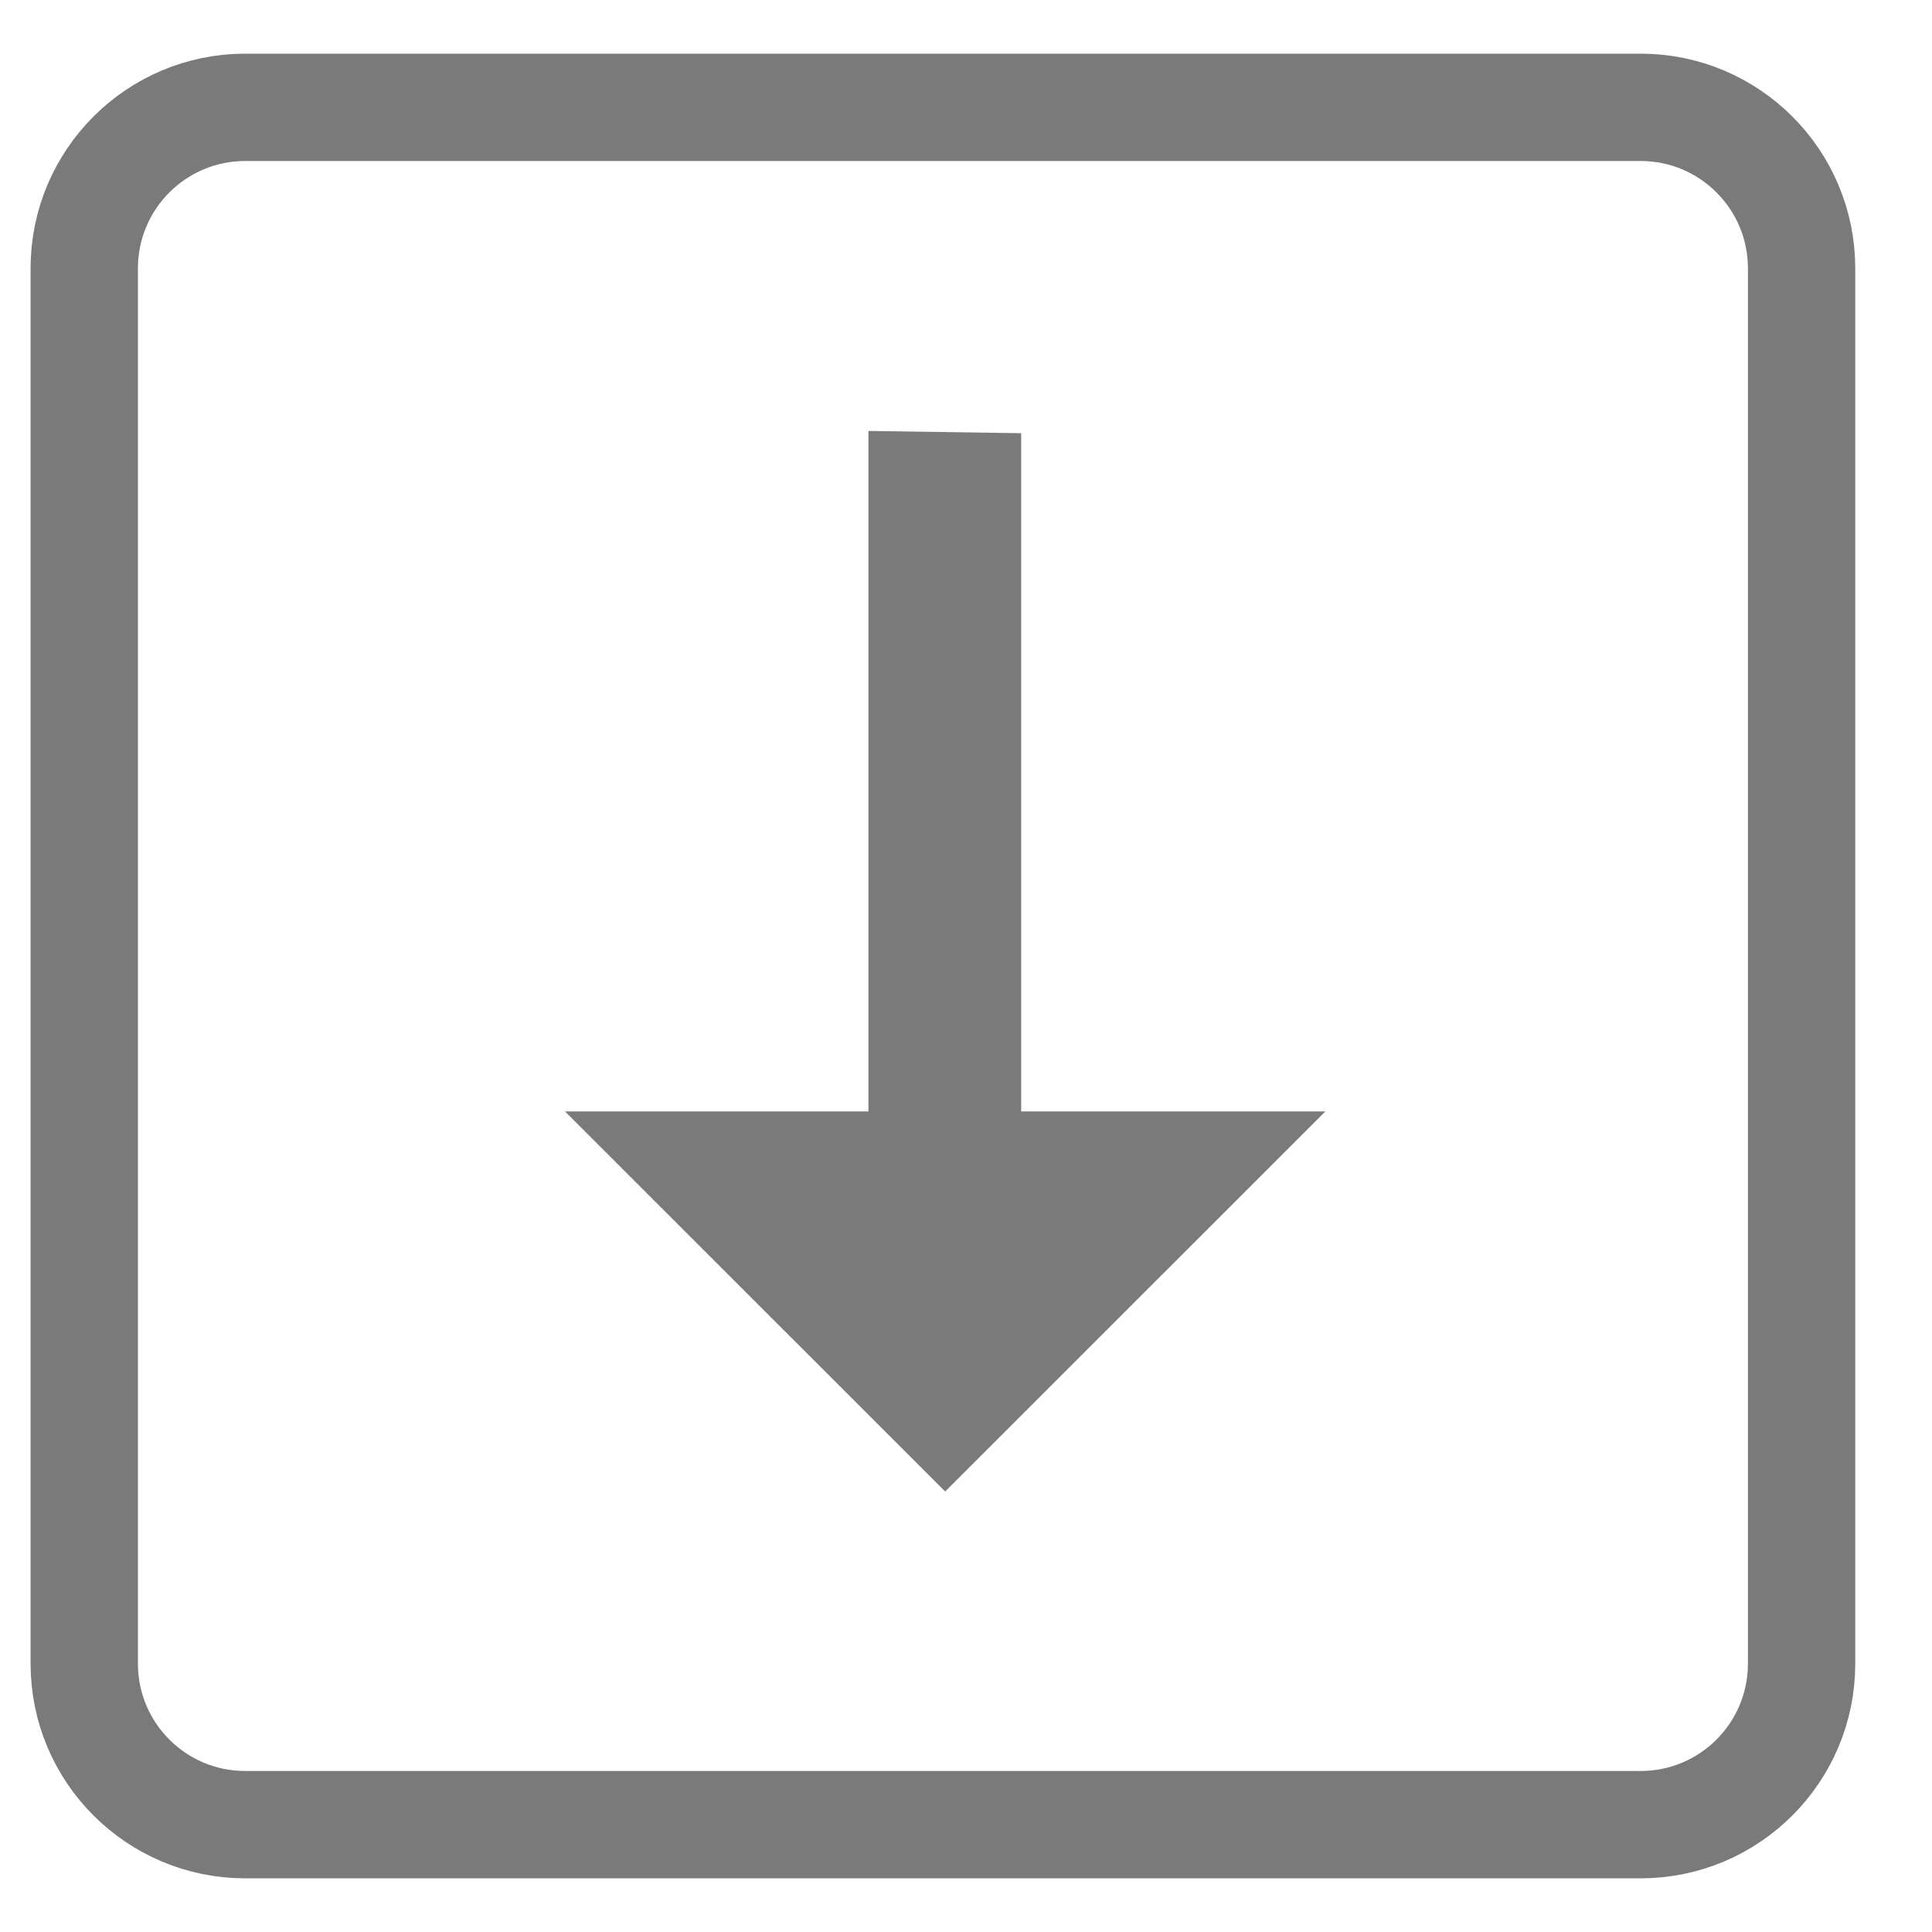
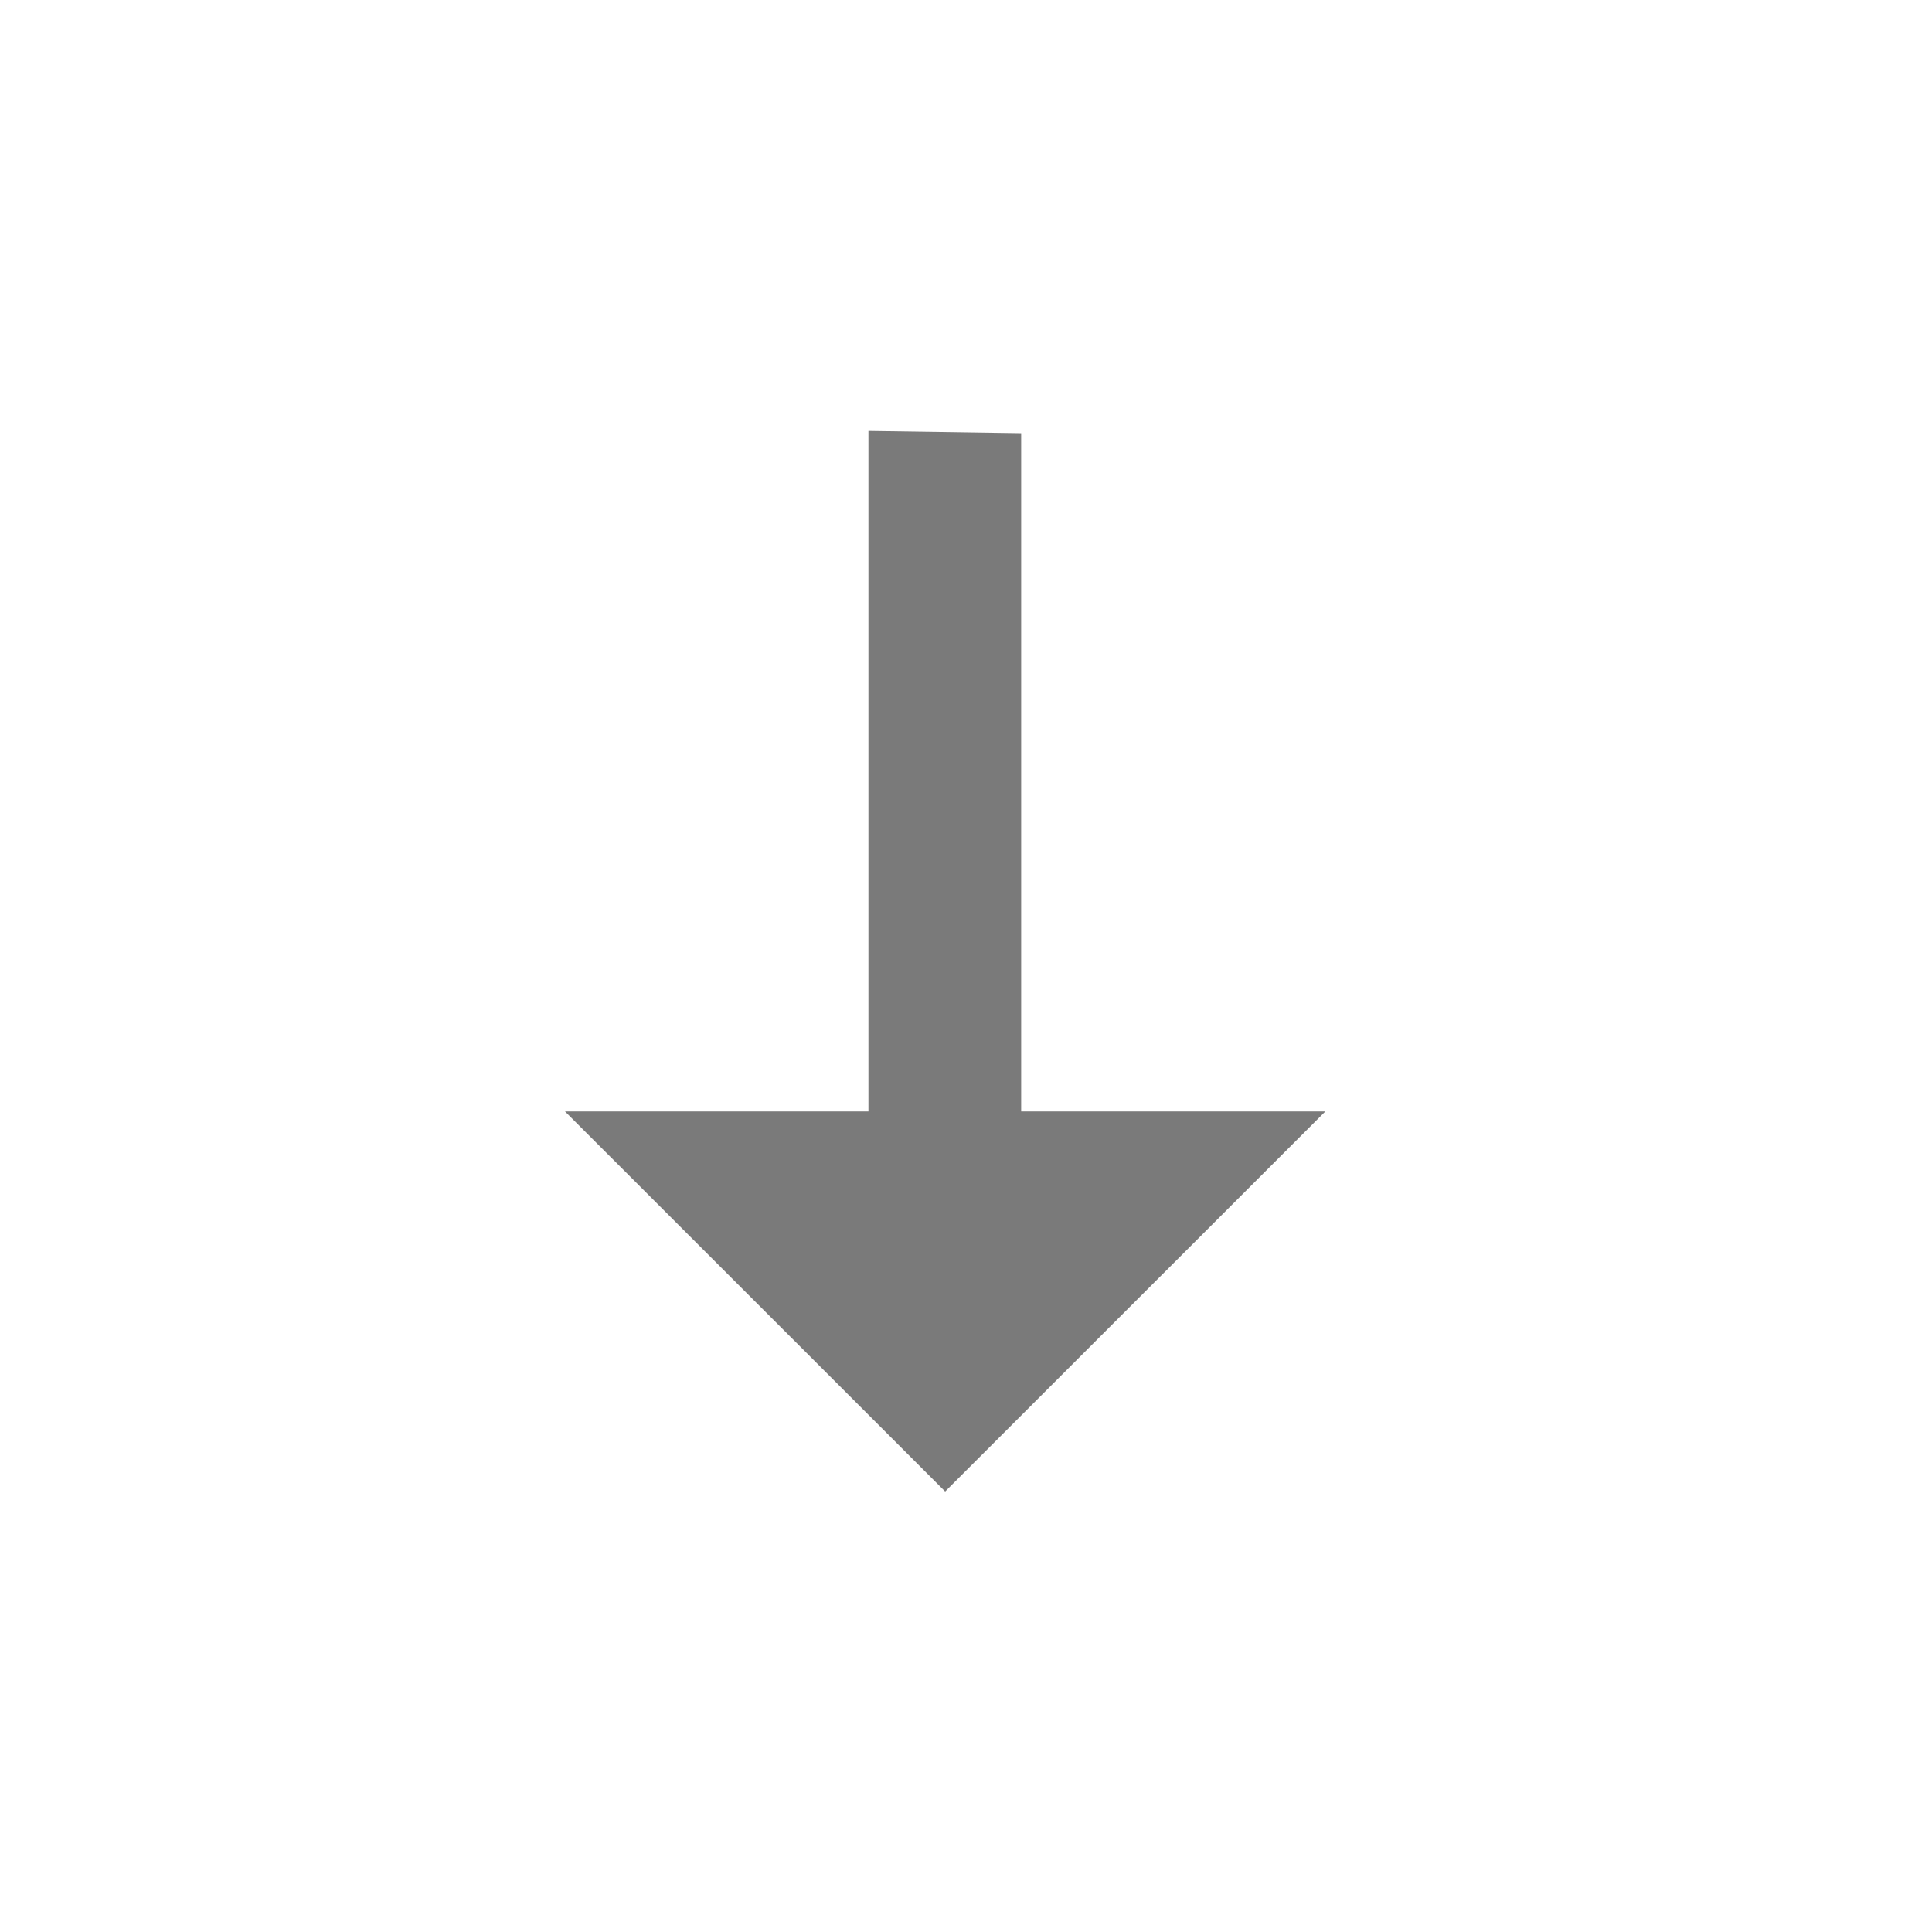
<svg xmlns="http://www.w3.org/2000/svg" width="18" height="18" viewBox="0 0 18 18" fill="none">
-   <rect x="0.785" y="1" width="16" height="16" rx="1.5" stroke="#7A7A7A" />
+   <rect x="0.785" y="1" width="16" height="16" rx="1.5" />
  <path d="M12.348 10.355H9.514L9.514 4.036L8.091 4.015L8.091 10.355L5.264 10.355L8.806 13.896L12.348 10.355Z" fill="#7A7A7A" />
</svg>
